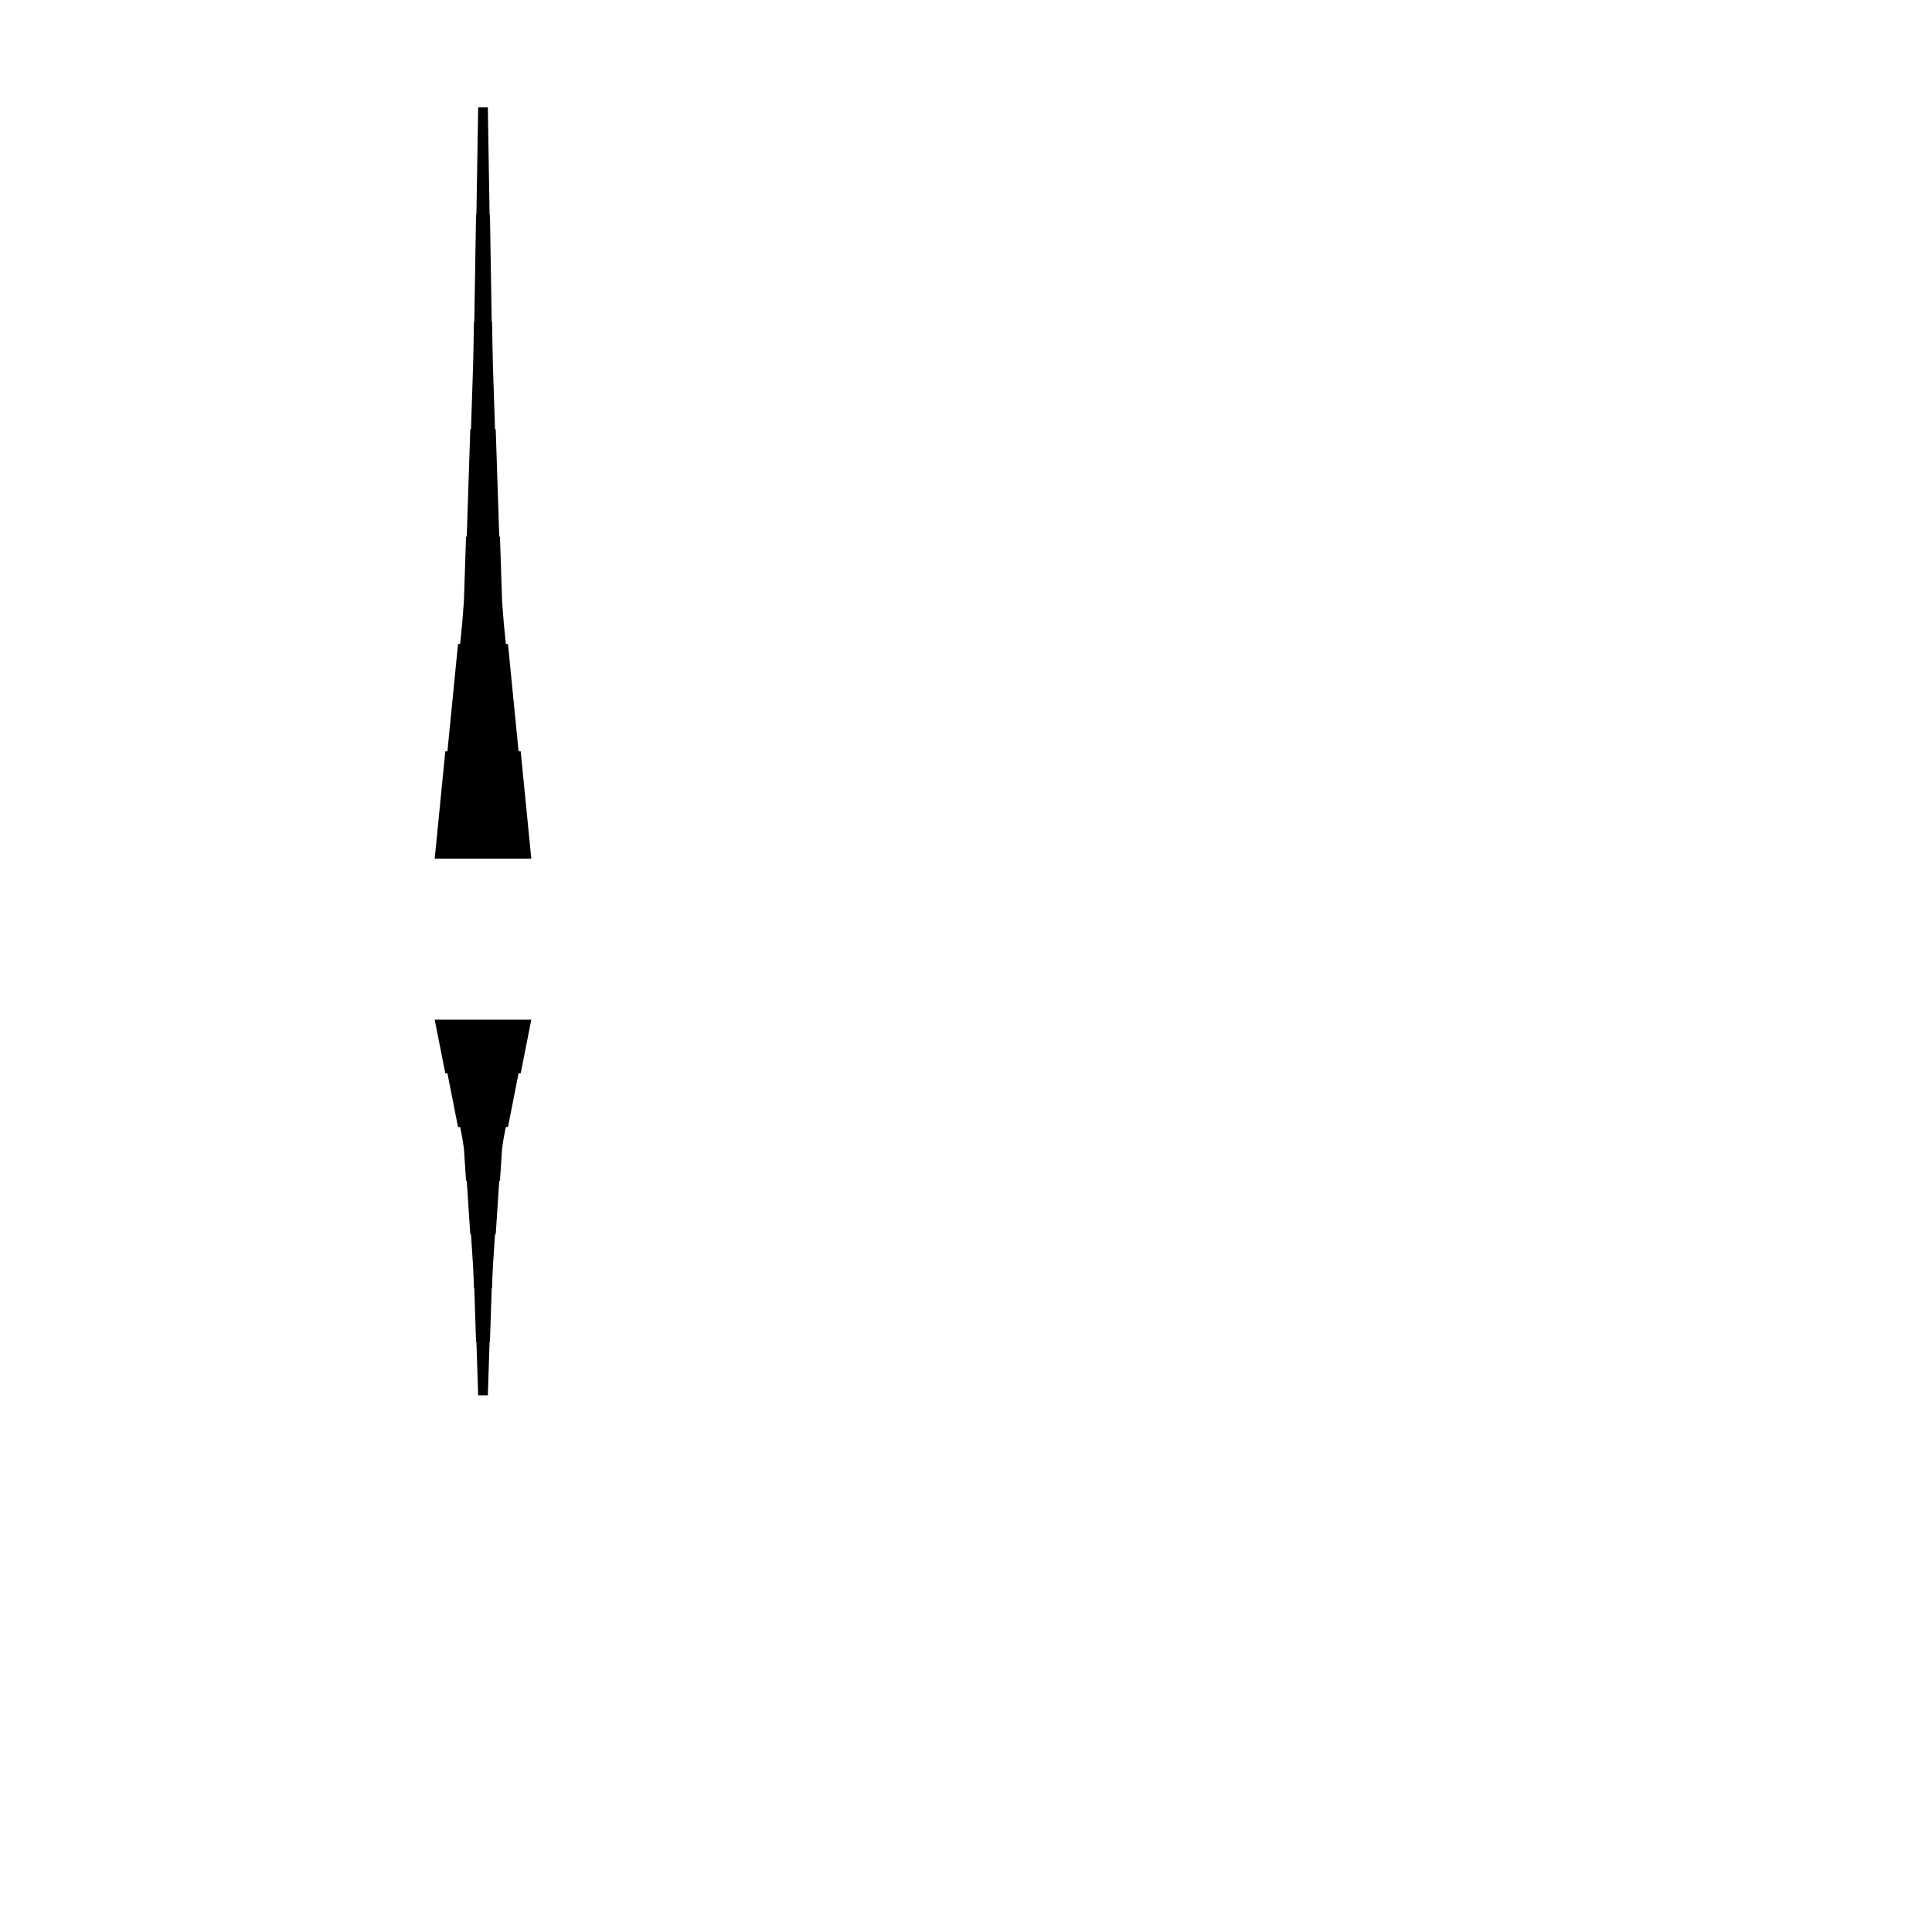
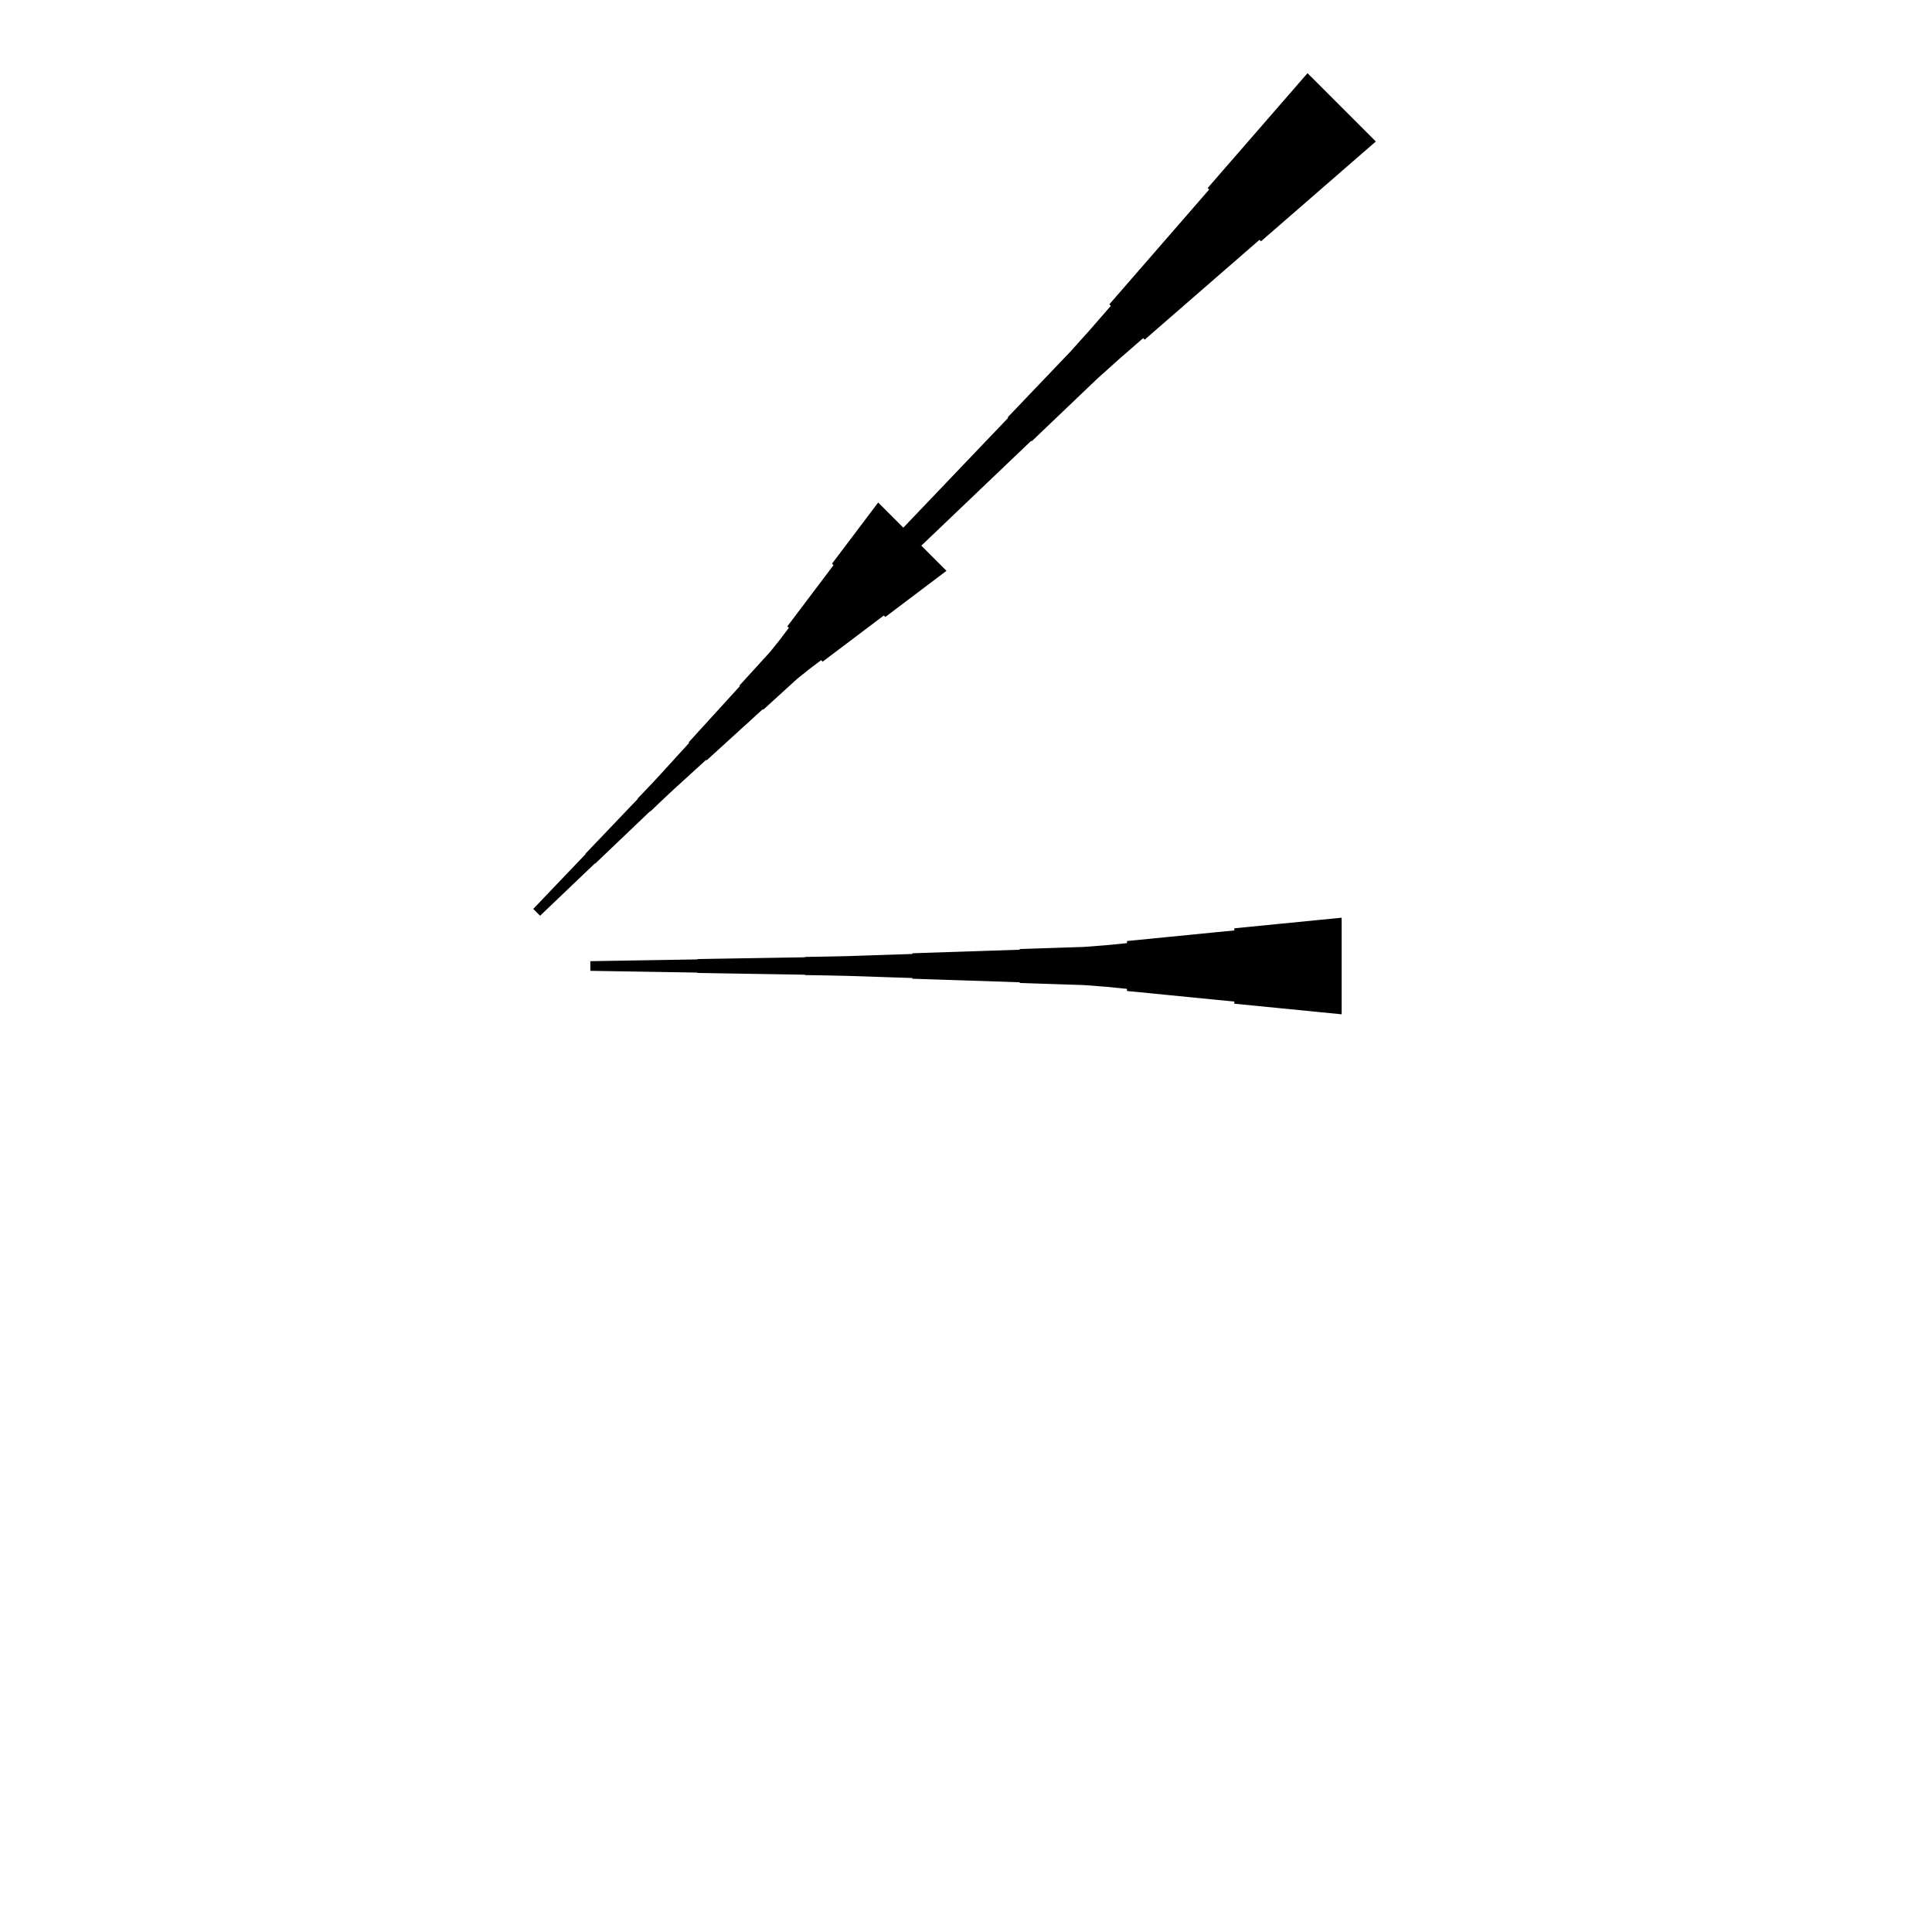
<svg xmlns="http://www.w3.org/2000/svg" version="1.1" width="283.465pt" height="283.465pt" viewBox="0 0 283.465 283.465">
-   <polygon points="77.953 149.606 77.642 151.181 77.331 152.756 77.019 154.331 76.708 155.905 76.397 157.48 76.086 157.48 75.775 159.055 75.464 160.63 75.153 162.205 74.842 163.78 74.53 165.354 74.219 165.354 73.908 166.929 73.666 168.504 73.562 170.079 73.459 171.654 73.355 173.228 73.251 173.228 73.148 174.803 73.044 176.378 72.94 177.953 72.837 179.528 72.733 181.102 72.629 181.102 72.525 182.677 72.422 184.252 72.318 185.827 72.249 187.402 72.197 188.976 72.145 188.976 72.093 190.551 72.041 192.126 71.99 193.701 71.938 195.276 71.886 196.85 71.834 196.85 71.782 198.425 71.73 200 71.678 201.575 71.627 203.15 71.575 204.724 70.157 204.724 70.106 203.15 70.054 201.575 70.002 200 69.95 198.425 69.898 196.85 69.846 196.85 69.794 195.276 69.743 193.701 69.691 192.126 69.639 190.551 69.587 188.976 69.535 188.976 69.483 187.402 69.414 185.827 69.311 184.252 69.207 182.677 69.103 181.102 68.999 181.102 68.896 179.528 68.792 177.953 68.688 176.378 68.585 174.803 68.481 173.228 68.377 173.228 68.273 171.654 68.17 170.079 68.066 168.504 67.824 166.929 67.513 165.354 67.202 165.354 66.891 163.78 66.58 162.205 66.269 160.63 65.957 159.055 65.646 157.48 65.335 157.48 65.024 155.905 64.713 154.331 64.402 152.756 64.091 151.181 63.779 149.606" fill="rgba(0,0,0,1)" />
-   <polygon points="63.779 125.984 64.091 122.835 64.402 119.685 64.713 116.535 65.024 113.386 65.335 110.236 65.646 110.236 65.957 107.087 66.269 103.937 66.58 100.787 66.891 97.638 67.202 94.488 67.513 94.488 67.824 91.339 68.066 88.189 68.17 85.039 68.273 81.89 68.377 78.74 68.481 78.74 68.585 75.591 68.688 72.441 68.792 69.291 68.896 66.142 68.999 62.992 69.103 62.992 69.207 59.843 69.311 56.693 69.414 53.543 69.483 50.394 69.535 47.244 69.587 47.244 69.639 44.094 69.691 40.945 69.743 37.795 69.794 34.646 69.846 31.496 69.898 31.496 69.95 28.346 70.002 25.197 70.054 22.047 70.106 18.898 70.157 15.748 71.575 15.748 71.627 18.898 71.678 22.047 71.73 25.197 71.782 28.346 71.834 31.496 71.886 31.496 71.938 34.646 71.99 37.795 72.041 40.945 72.093 44.094 72.145 47.244 72.197 47.244 72.249 50.394 72.318 53.543 72.422 56.693 72.525 59.843 72.629 62.992 72.733 62.992 72.837 66.142 72.94 69.291 73.044 72.441 73.148 75.591 73.251 78.74 73.355 78.74 73.459 81.89 73.562 85.039 73.666 88.189 73.908 91.339 74.219 94.488 74.53 94.488 74.842 97.638 75.153 100.787 75.464 103.937 75.775 107.087 76.086 110.236 76.397 110.236 76.708 113.386 77.019 116.535 77.331 119.685 77.642 122.835 77.953 125.984" fill="rgba(0,0,0,1)" />
+   <polygon points="138.869 83.751 137.075 85.106 135.28 86.461 133.485 87.816 131.69 89.17 129.895 90.525 129.675 90.305 127.88 91.66 126.086 93.015 124.291 94.37 122.496 95.724 120.701 97.079 120.481 96.859 118.686 98.214 116.941 99.618 115.292 101.119 113.644 102.621 111.996 104.122 111.923 104.049 110.275 105.55 108.627 107.052 106.978 108.553 105.33 110.055 103.682 111.556 103.609 111.483 101.961 112.984 100.313 114.486 98.664 115.987 97.041 117.513 95.429 119.051 95.393 119.015 93.781 120.553 92.17 122.091 90.558 123.629 88.947 125.167 87.335 126.705 87.299 126.669 85.687 128.207 84.076 129.745 82.464 131.283 80.853 132.821 79.241 134.359 78.239 133.357 79.777 131.746 81.315 130.134 82.853 128.523 84.392 126.911 85.93 125.3 85.893 125.263 87.431 123.652 88.969 122.04 90.507 120.429 92.046 118.817 93.584 117.206 93.547 117.169 95.085 115.558 96.611 113.934 98.113 112.286 99.614 110.638 101.116 108.99 101.042 108.916 102.544 107.268 104.045 105.62 105.547 103.972 107.048 102.324 108.55 100.676 108.476 100.602 109.978 98.954 111.479 97.306 112.981 95.658 114.384 93.912 115.739 92.117 115.519 91.897 116.874 90.102 118.229 88.308 119.584 86.513 120.938 84.718 122.293 82.923 122.073 82.703 123.428 80.908 124.783 79.114 126.138 77.319 127.493 75.524 128.847 73.729" fill="rgba(0,0,0,1)" />
+   <polygon points="201.861 20.759 198.492 23.689 195.122 26.618 191.753 29.548 188.383 32.477 185.013 35.407 184.793 35.187 181.424 38.117 178.054 41.046 174.685 43.976 171.315 46.906 167.945 49.835 167.725 49.615 164.356 52.545 161.035 55.523 157.812 58.599 154.589 61.676 151.366 64.752 151.293 64.679 148.07 67.755 144.847 70.831 141.624 73.908 138.401 76.984 135.178 80.06 135.105 79.987 131.882 83.063 128.659 86.139 125.436 89.216 122.238 92.316 119.051 95.429 119.015 95.393 115.828 98.506 112.642 101.618 109.456 104.731 106.27 107.844 103.083 110.957 103.047 110.921 99.86 114.034 96.674 117.147 93.488 120.26 90.302 123.372 87.115 126.485 86.113 125.483 89.226 122.297 92.339 119.111 95.452 115.924 98.565 112.738 101.678 109.552 101.641 109.515 104.754 106.329 107.867 103.143 110.98 99.956 114.093 96.77 117.206 93.584 117.169 93.547 120.282 90.361 123.383 87.162 126.459 83.939 129.535 80.716 132.612 77.493 132.538 77.42 135.615 74.197 138.691 70.974 141.767 67.751 144.843 64.528 147.92 61.306 147.846 61.232 150.923 58.009 153.999 54.786 157.075 51.563 160.054 48.243 162.983 44.873 162.763 44.653 165.693 41.283 168.623 37.914 171.552 34.544 174.482 31.175 177.411 27.805 177.191 27.585 180.121 24.215 183.051 20.846 185.98 17.476 188.91 14.107 191.839 10.737" fill="rgba(0,0,0,1)" />
+   <polygon points="196.85 148.819 193.701 148.508 190.551 148.197 187.402 147.886 184.252 147.574 181.102 147.263 181.102 146.952 177.953 146.641 174.803 146.33 171.654 146.019 168.504 145.708 165.354 145.397 165.354 145.085 162.205 144.774 159.055 144.532 155.905 144.429 152.756 144.325 149.606 144.221 149.606 144.118 146.457 144.014 143.307 143.91 140.157 143.806 137.008 143.703 133.858 143.599 133.858 143.495 130.709 143.392 127.559 143.288 124.409 143.184 121.26 143.115 118.11 143.063 118.11 143.011 114.961 142.959 111.811 142.908 108.661 142.856 105.512 142.804 102.362 142.752 102.362 142.7 99.213 142.648 96.063 142.596 92.913 142.545 89.764 142.493 86.614 142.441 86.614 141.024 89.764 140.972 92.913 140.92 96.063 140.868 99.213 140.816 102.362 140.764 102.362 140.713 105.512 140.661 108.661 140.609 111.811 140.557 114.961 140.505 118.11 140.453 118.11 140.401 121.26 140.35 124.409 140.28 127.559 140.177 130.709 140.073 133.858 139.969 133.858 139.866 137.008 139.762 140.157 139.658 143.307 139.554 146.457 139.451 149.606 139.347 149.606 139.243 152.756 139.14 155.905 139.036 159.055 138.932 162.205 138.69 165.354 138.379 165.354 138.068 168.504 137.757 171.654 137.446 174.803 137.135 177.953 136.823 181.102 136.512 181.102 136.201 184.252 135.89 187.402 135.579 190.551 135.268 193.701 134.957 196.85 134.646" fill="rgba(0,0,0,1)" />
</svg>
